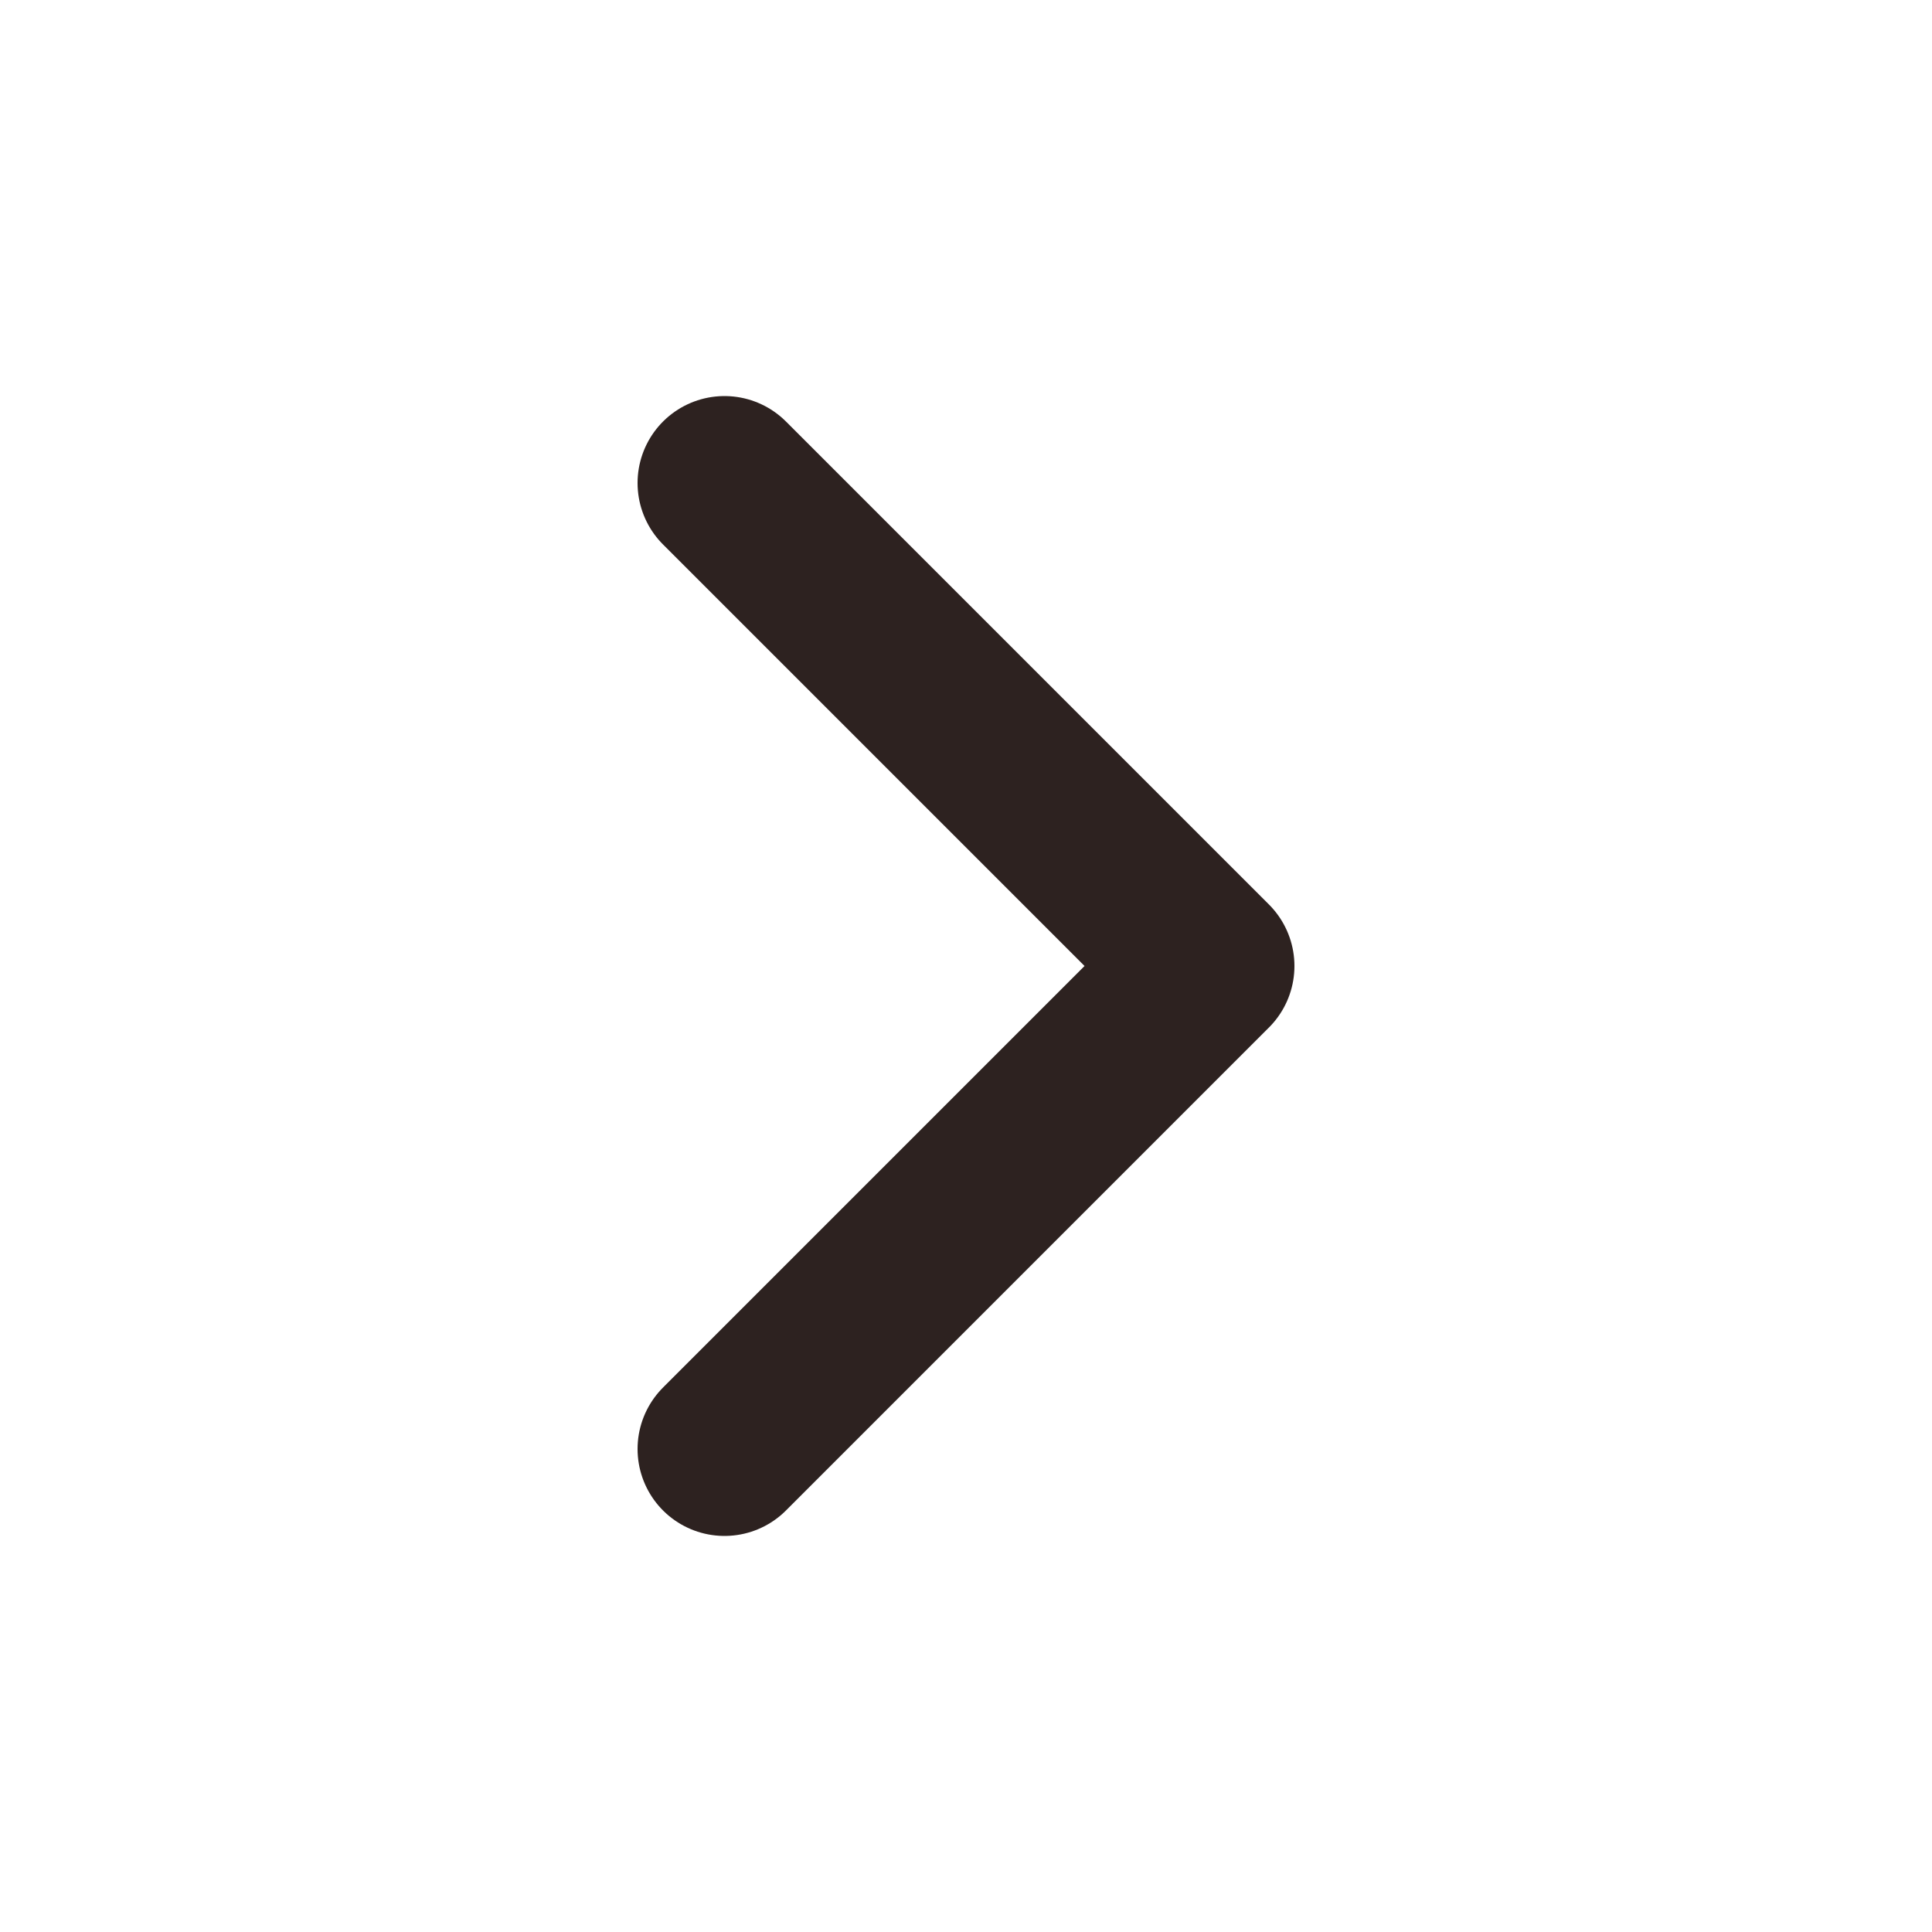
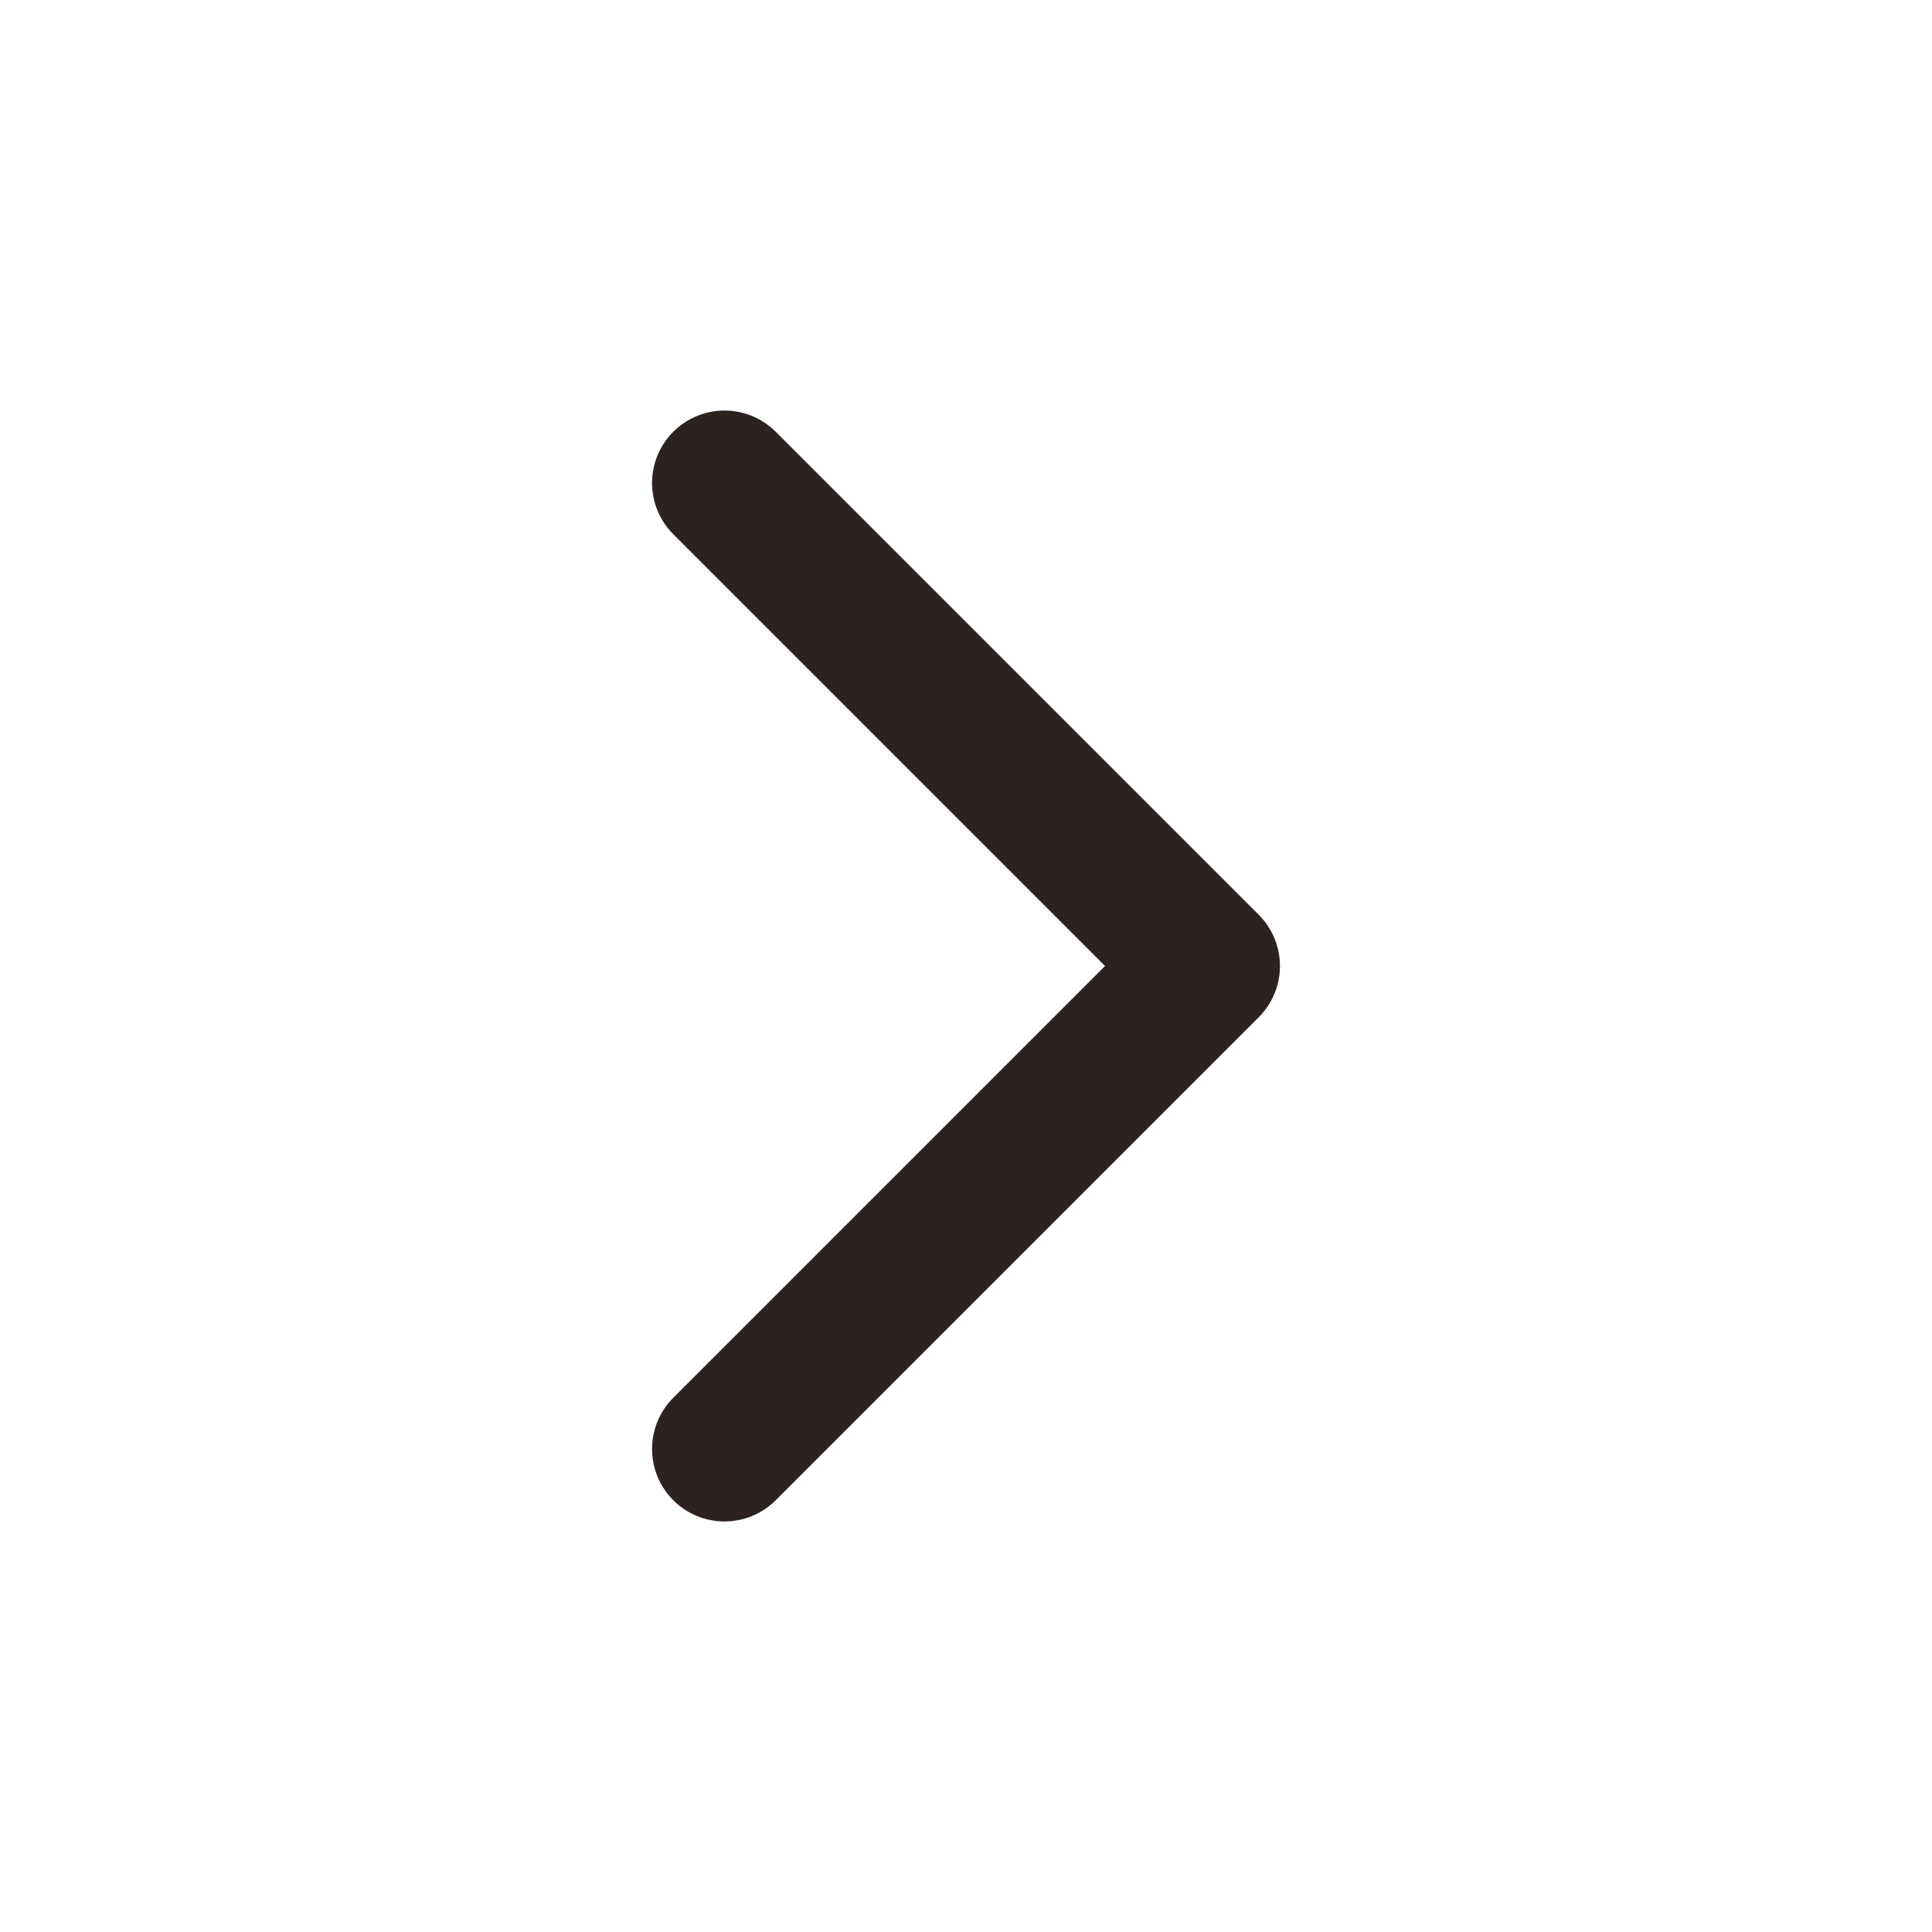
- <svg xmlns="http://www.w3.org/2000/svg" preserveAspectRatio="none" overflow="visible" style="display: block;" width="20" height="20" viewBox="0 0 20 20" fill="none">
-   <g id="icon">
-     <path id="Vector" d="M7.5 5L12.5 10L7.5 15" stroke-width="1.8" stroke-linecap="round" stroke-linejoin="round" stroke="#2D2220" />
-   </g>
+ <svg xmlns="http://www.w3.org/2000/svg" width="20" height="20" viewBox="0 0 24 24" fill="none" stroke="#2D2220" stroke-width="1.8" stroke-linecap="round" stroke-linejoin="round">
+   <path d="M9 6l6 6-6 6" />
</svg>
